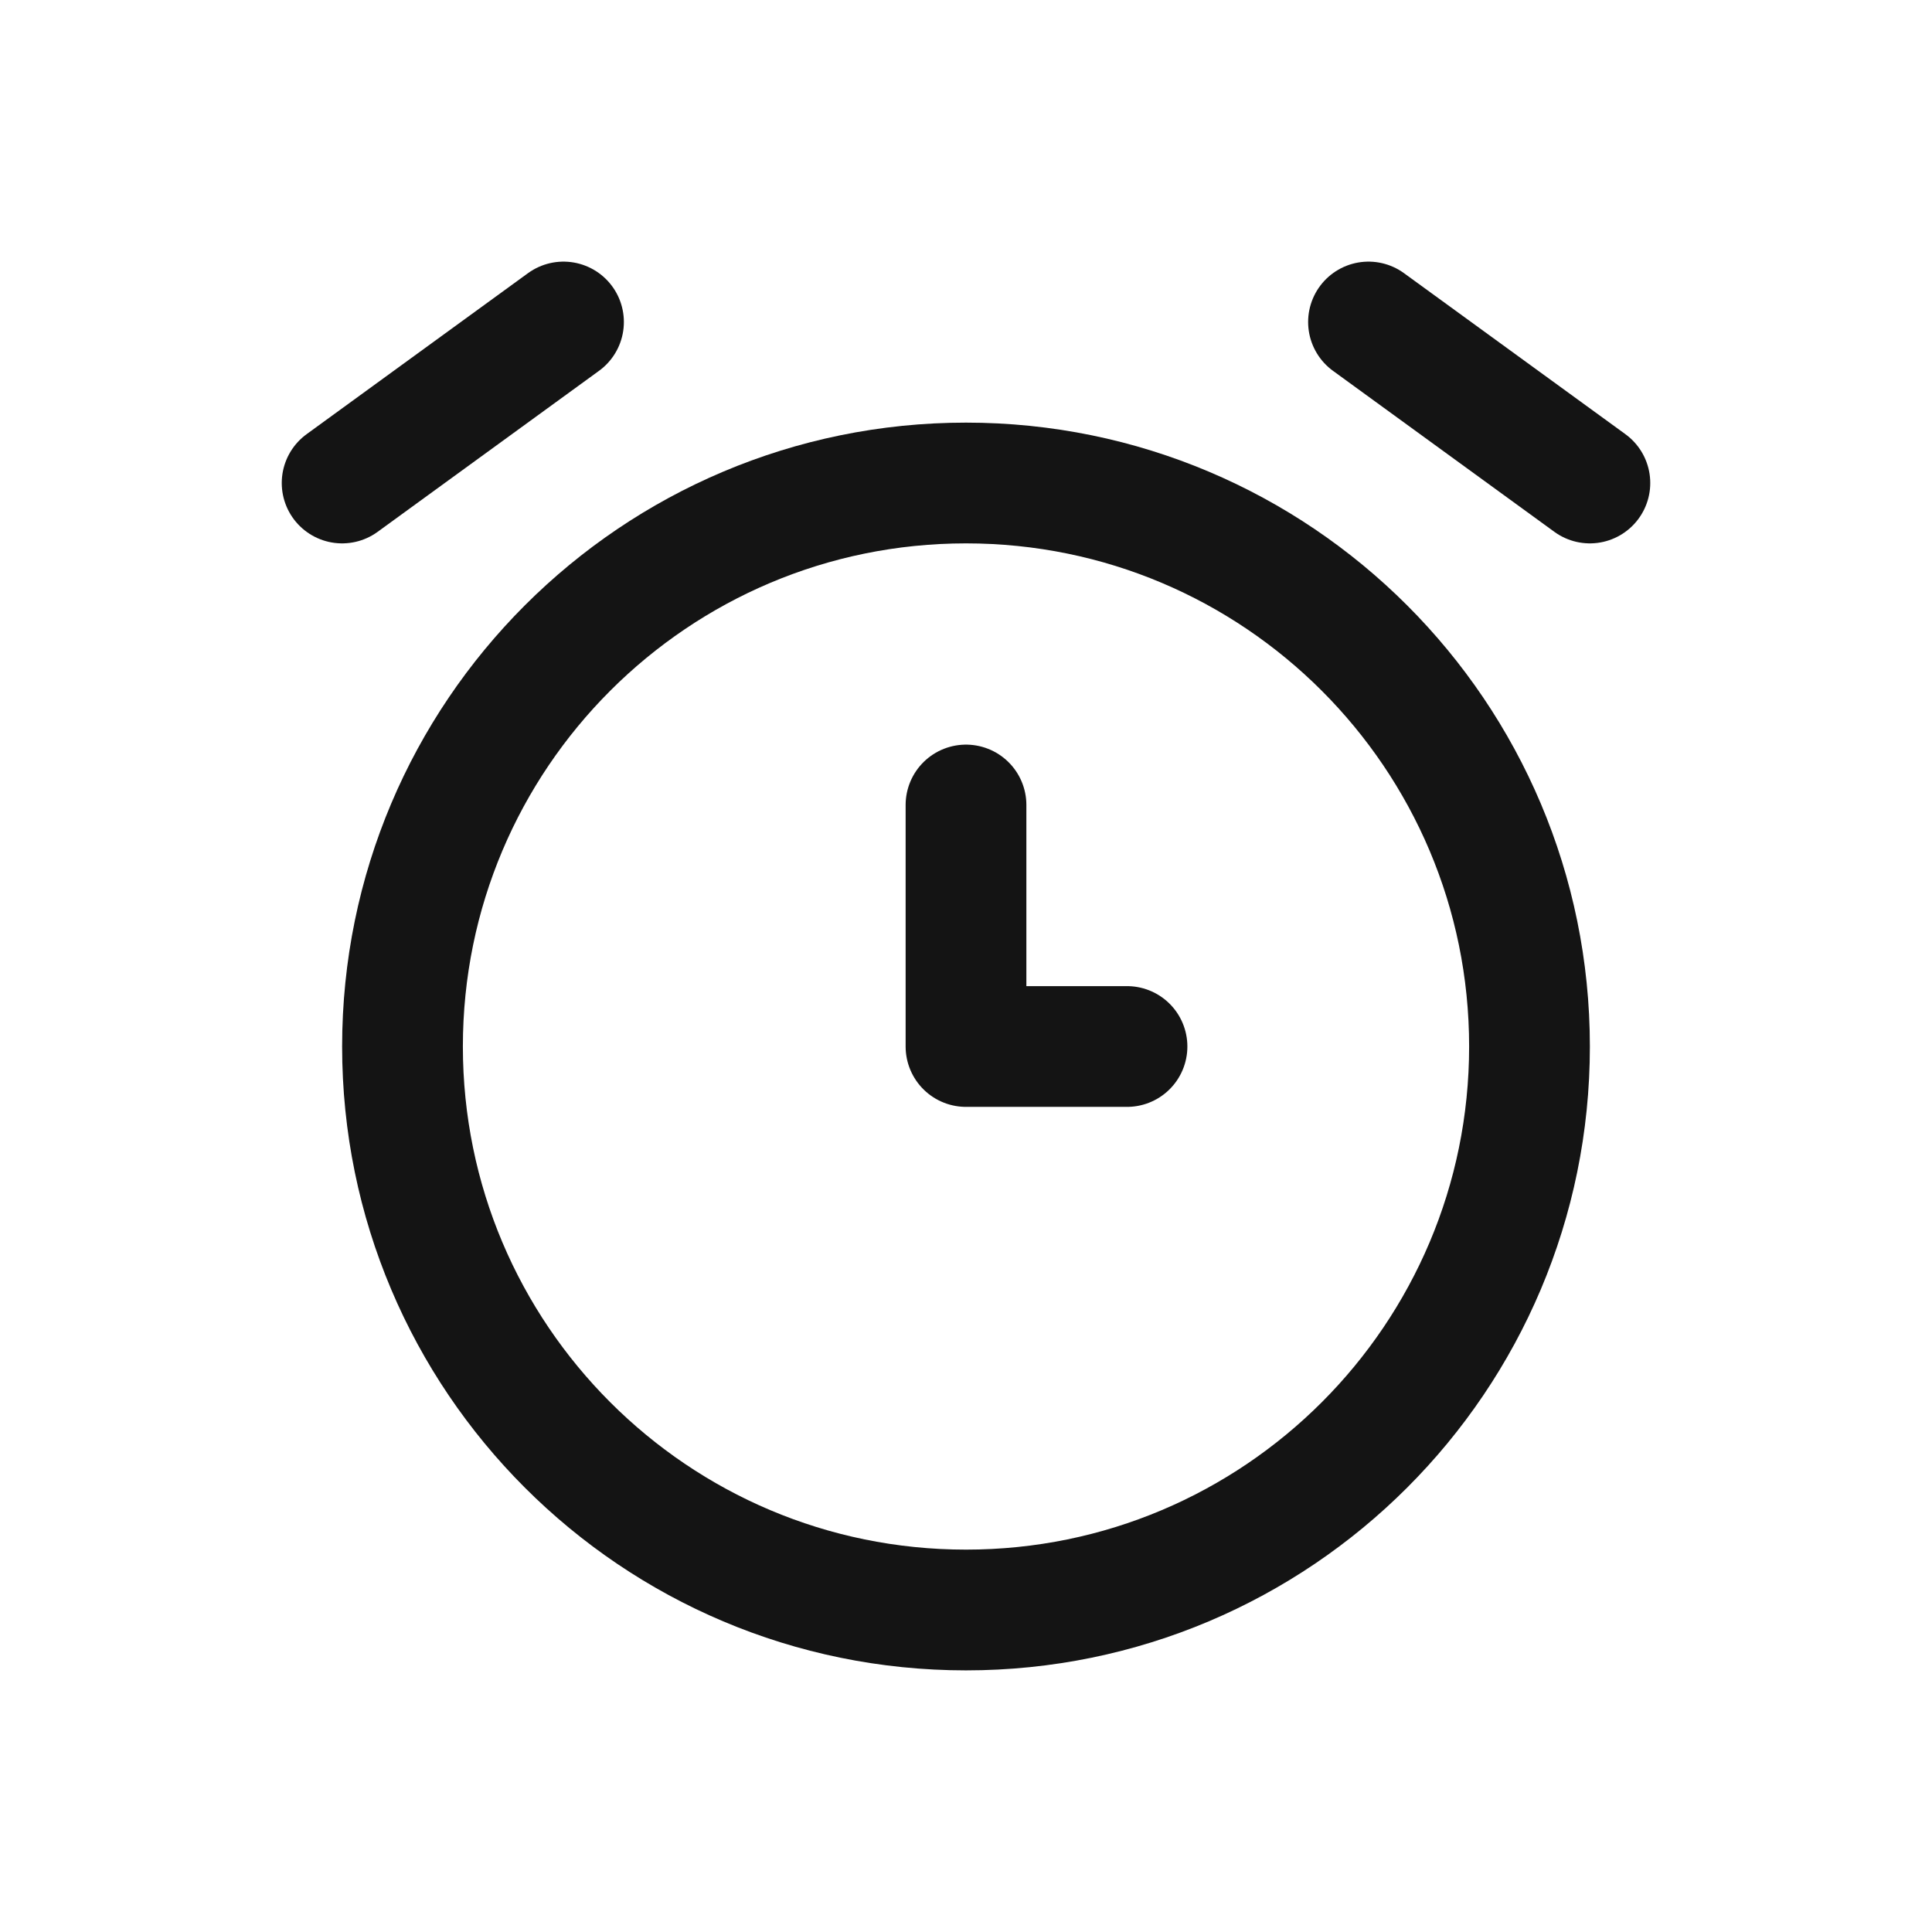
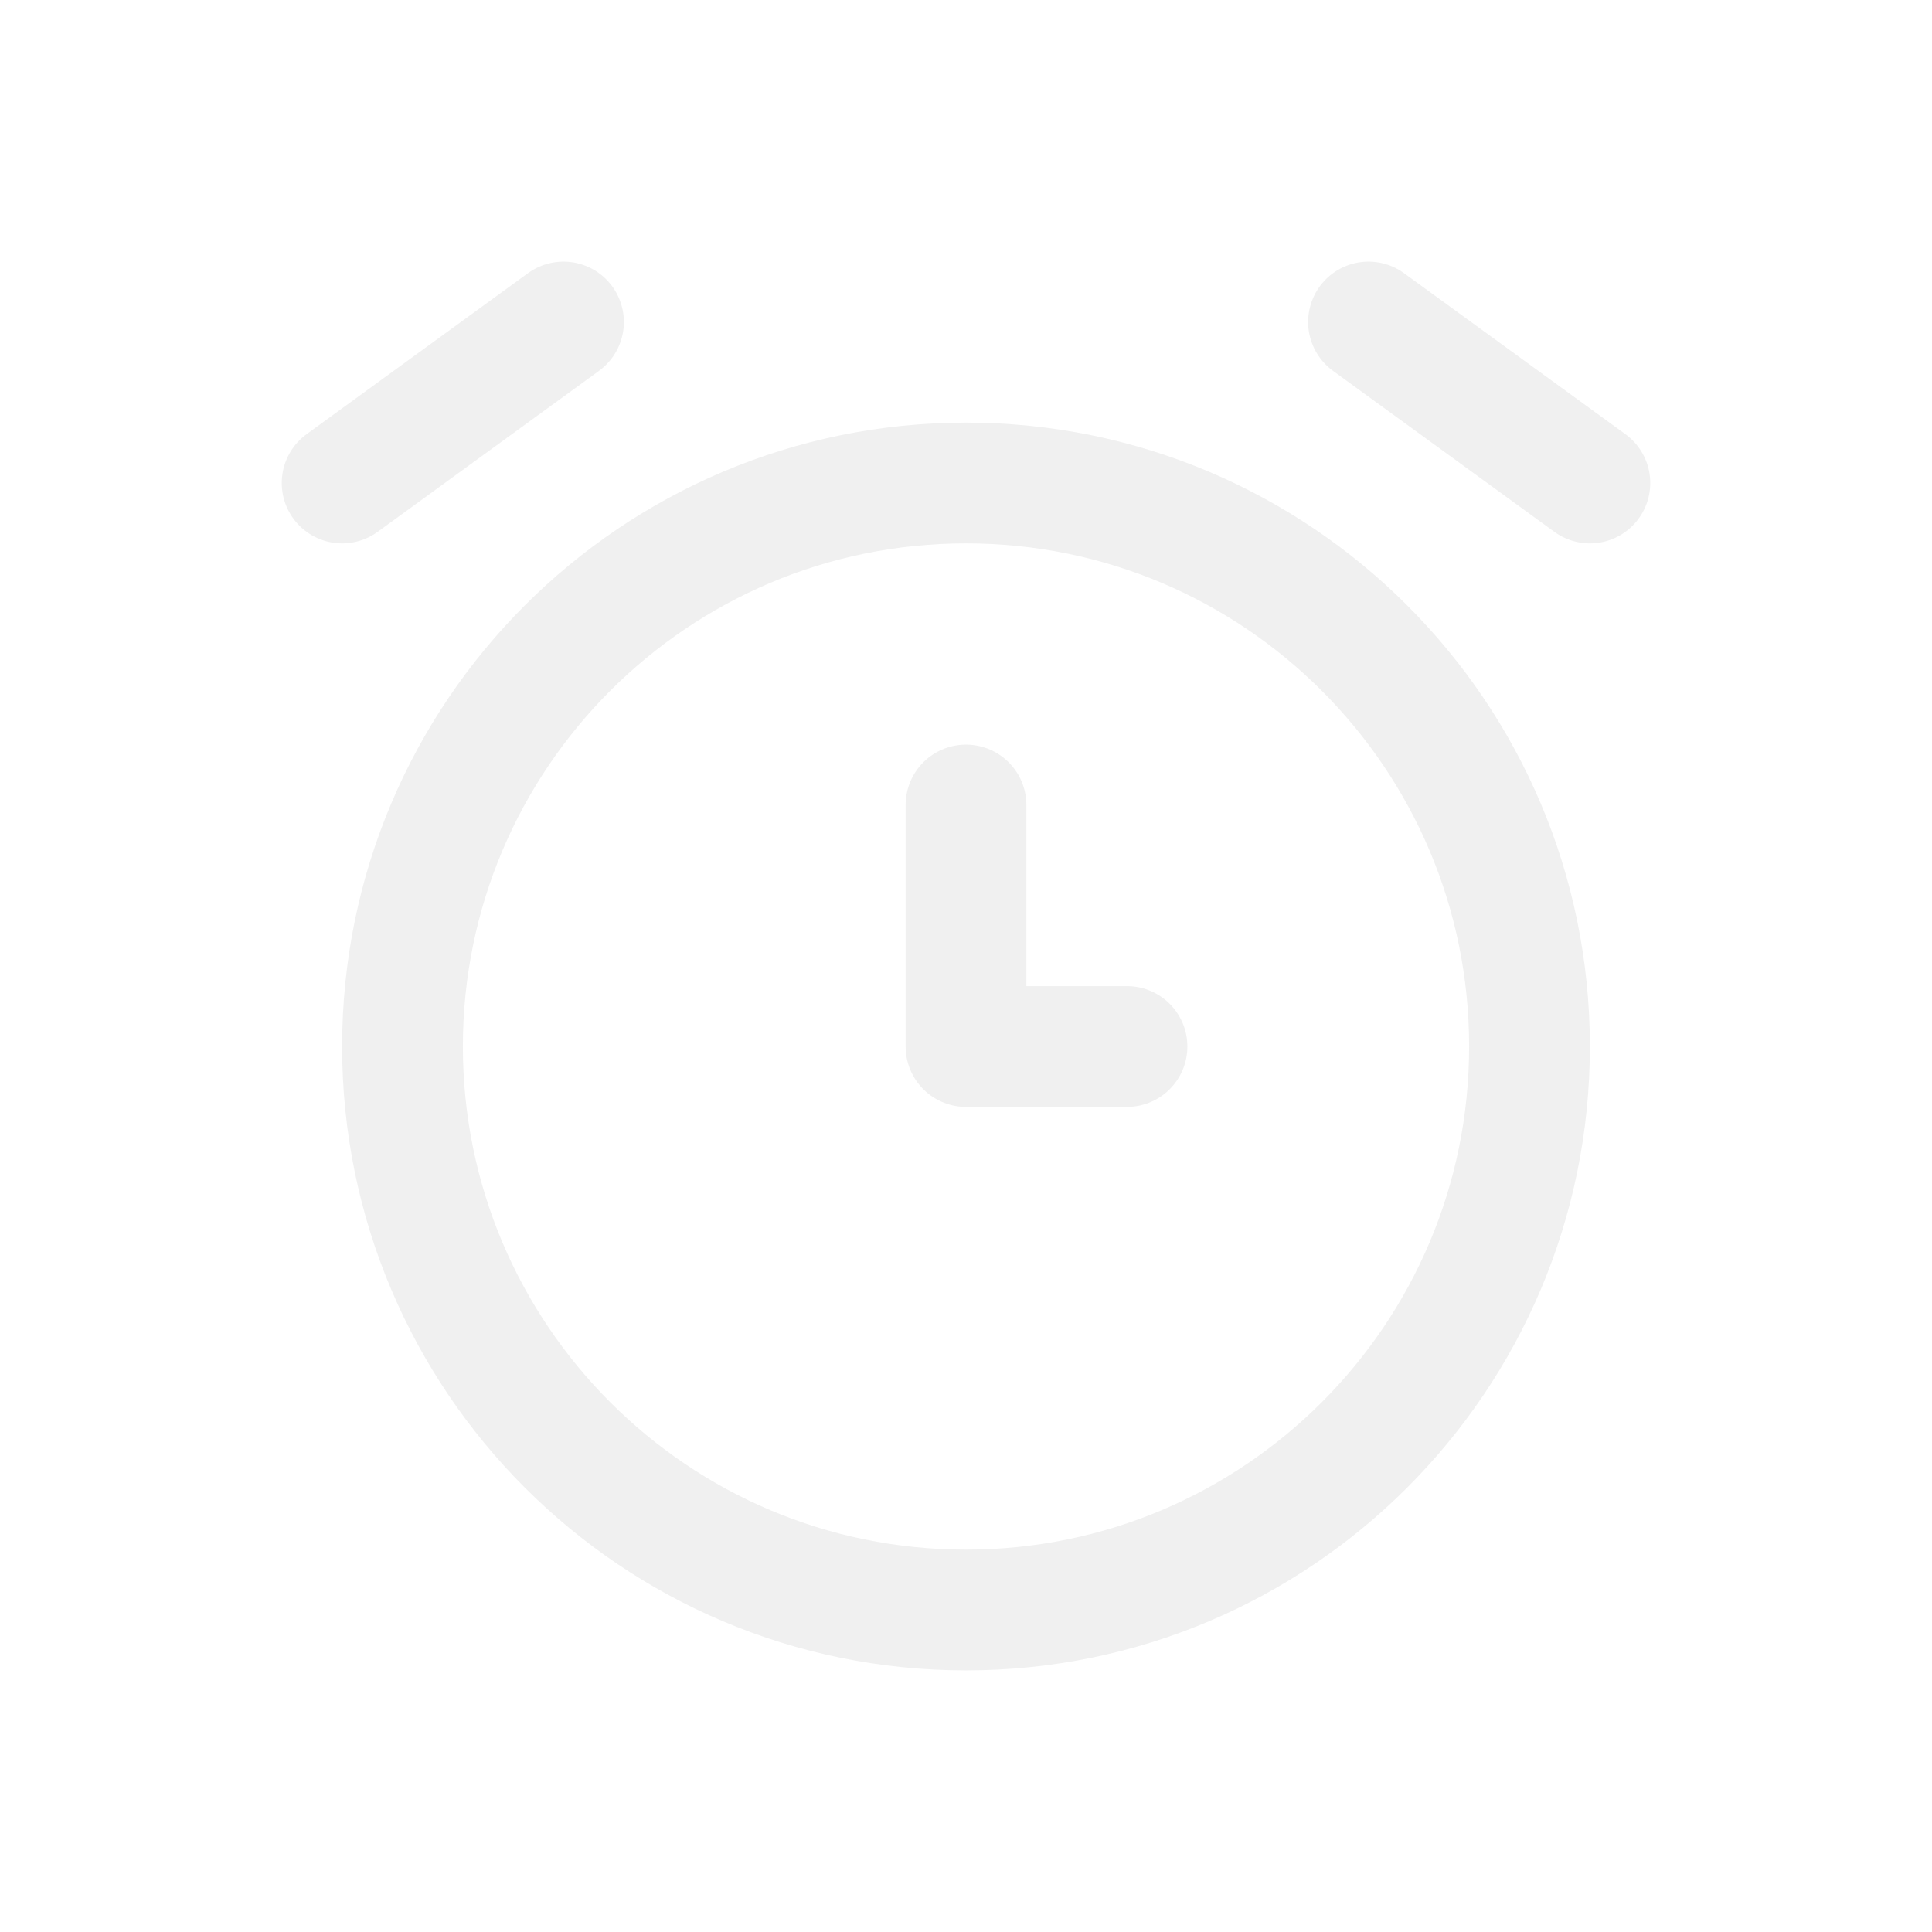
- <svg xmlns="http://www.w3.org/2000/svg" width="24" height="24" fill="none" stroke="#141414" stroke-linecap="round" stroke-linejoin="round" stroke-width="1.5" class="icon icon-tabler icon-tabler-alarm">
+ <svg xmlns="http://www.w3.org/2000/svg" width="24" height="24" fill="none" stroke="#F0F0F0" stroke-linecap="round" stroke-linejoin="round" stroke-width="1.5" class="icon icon-tabler icon-tabler-alarm">
  <path stroke="none" d="M0 0h24v24H0z" />
  <circle cx="12" cy="13" r="7" />
  <path d="M12 10v3h2M7 4 4.25 6M17 4l2.75 2" />
</svg>
